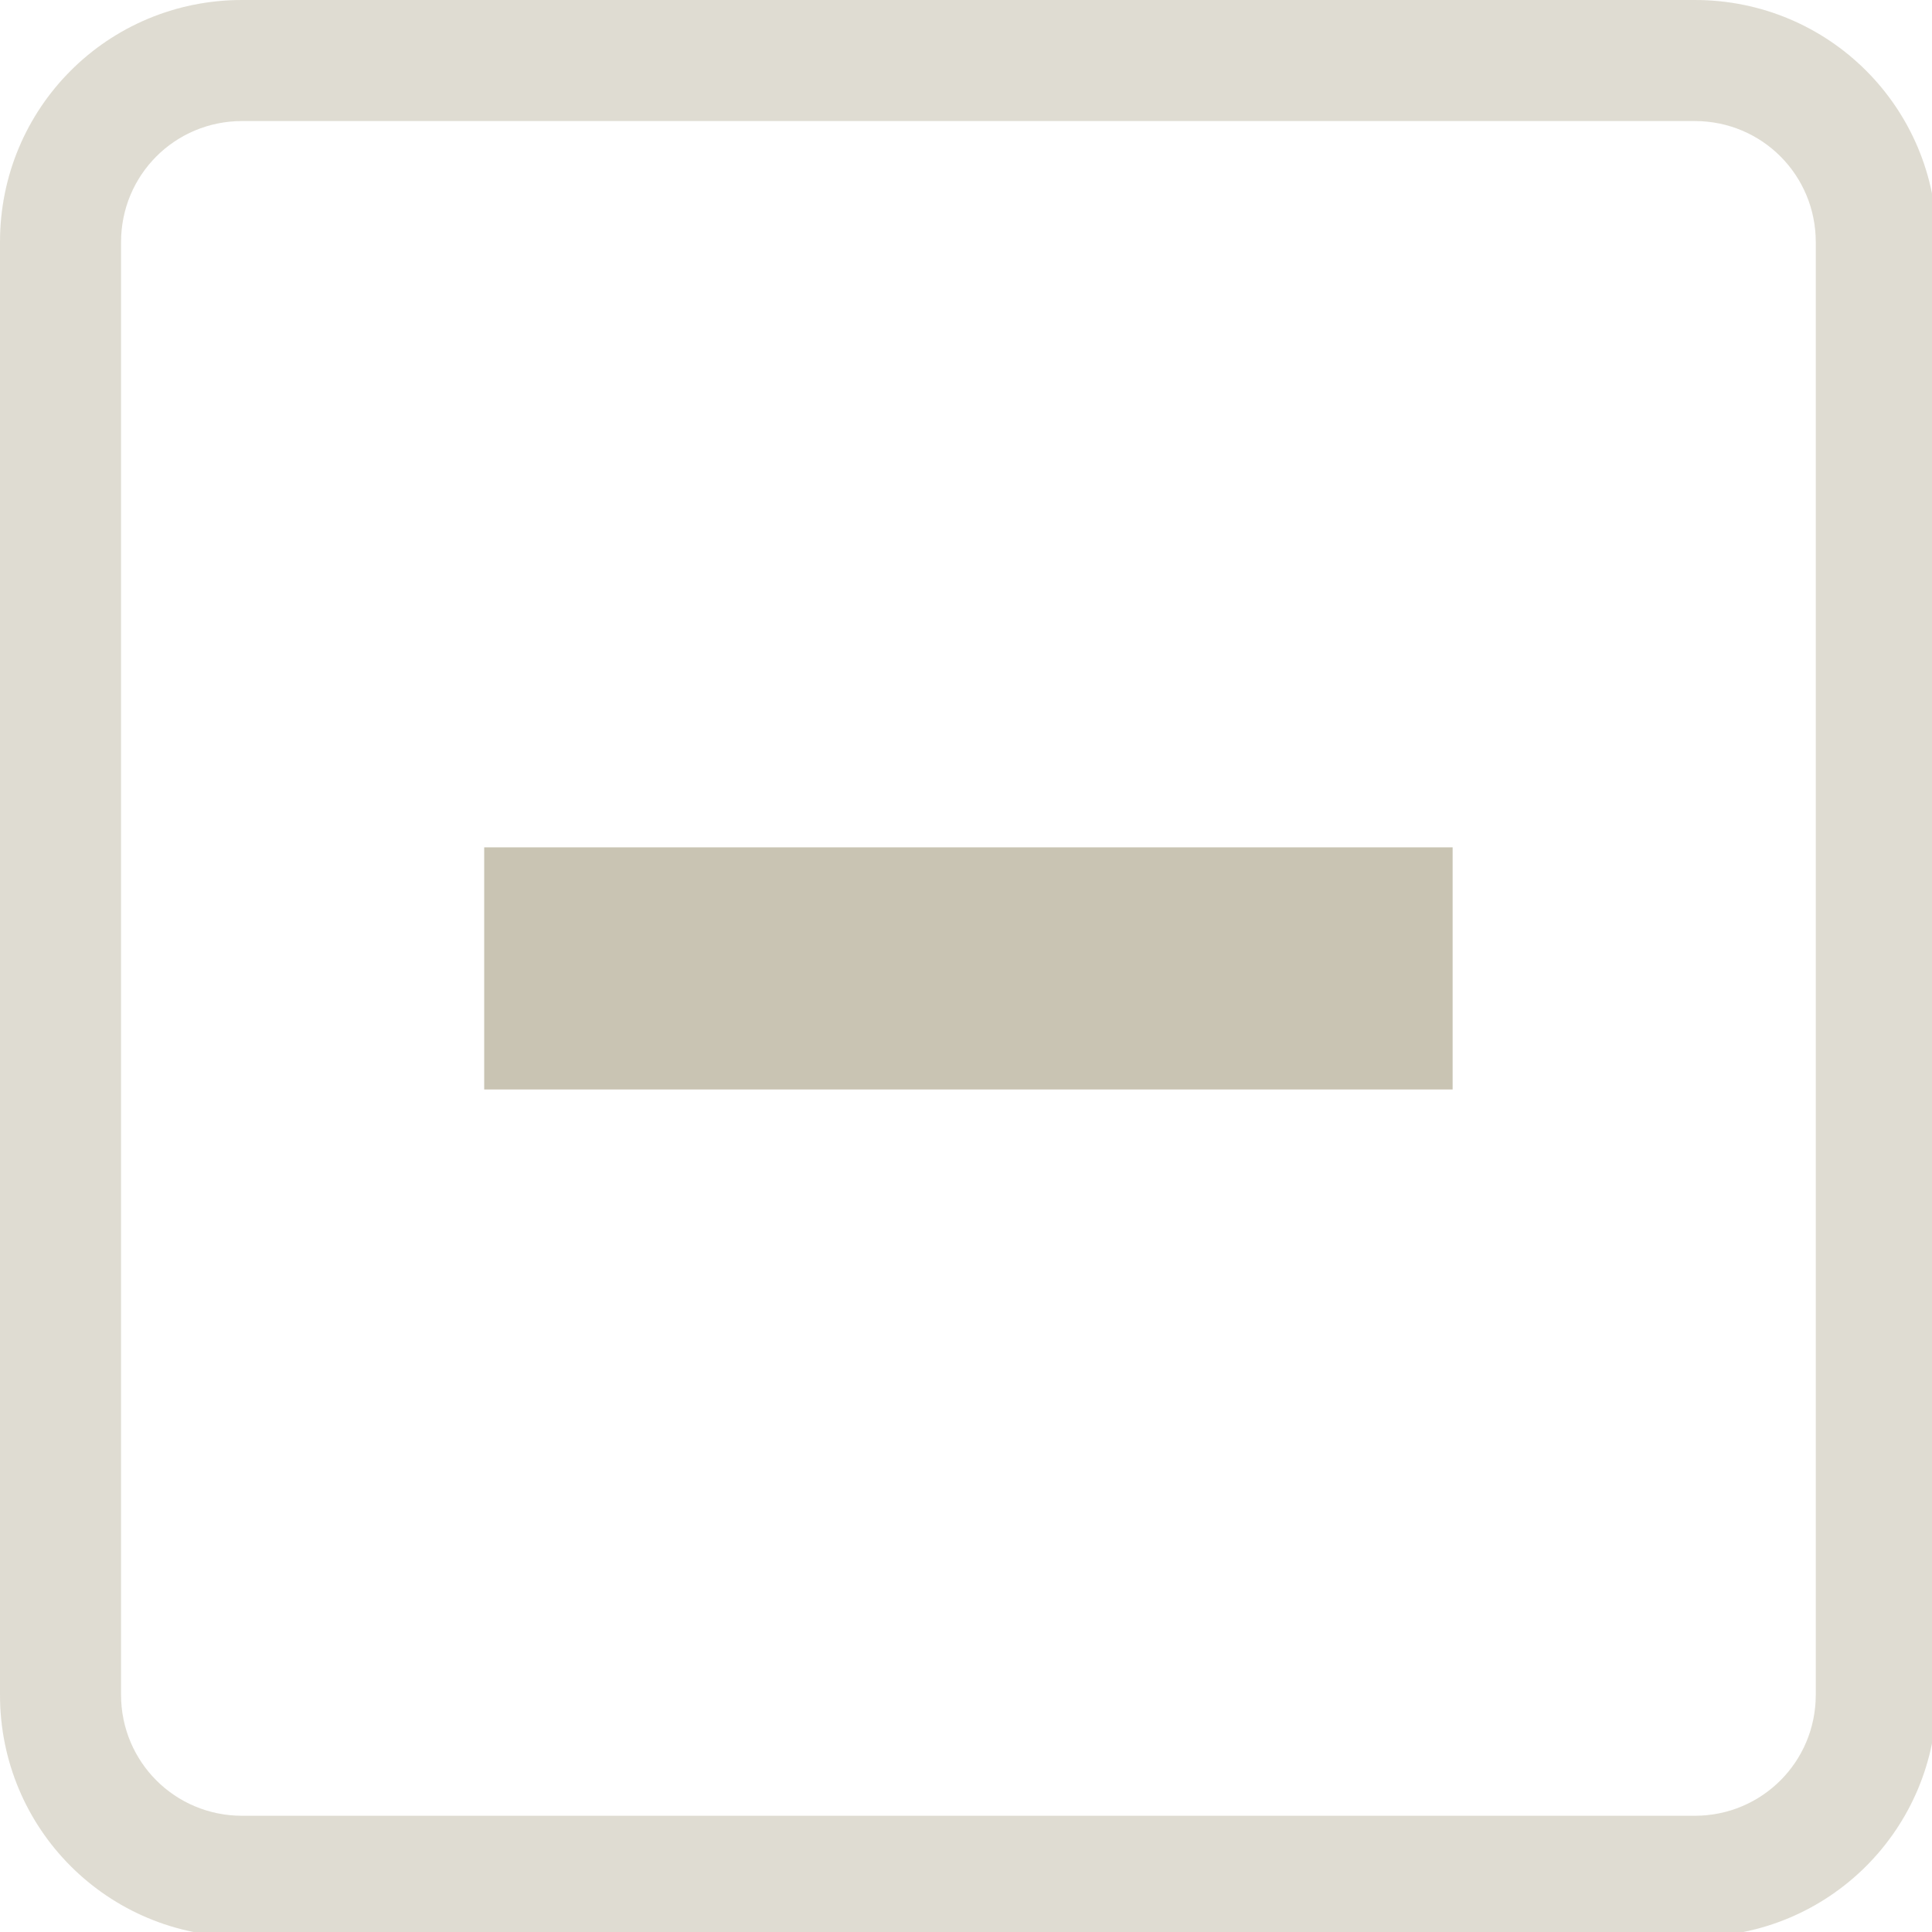
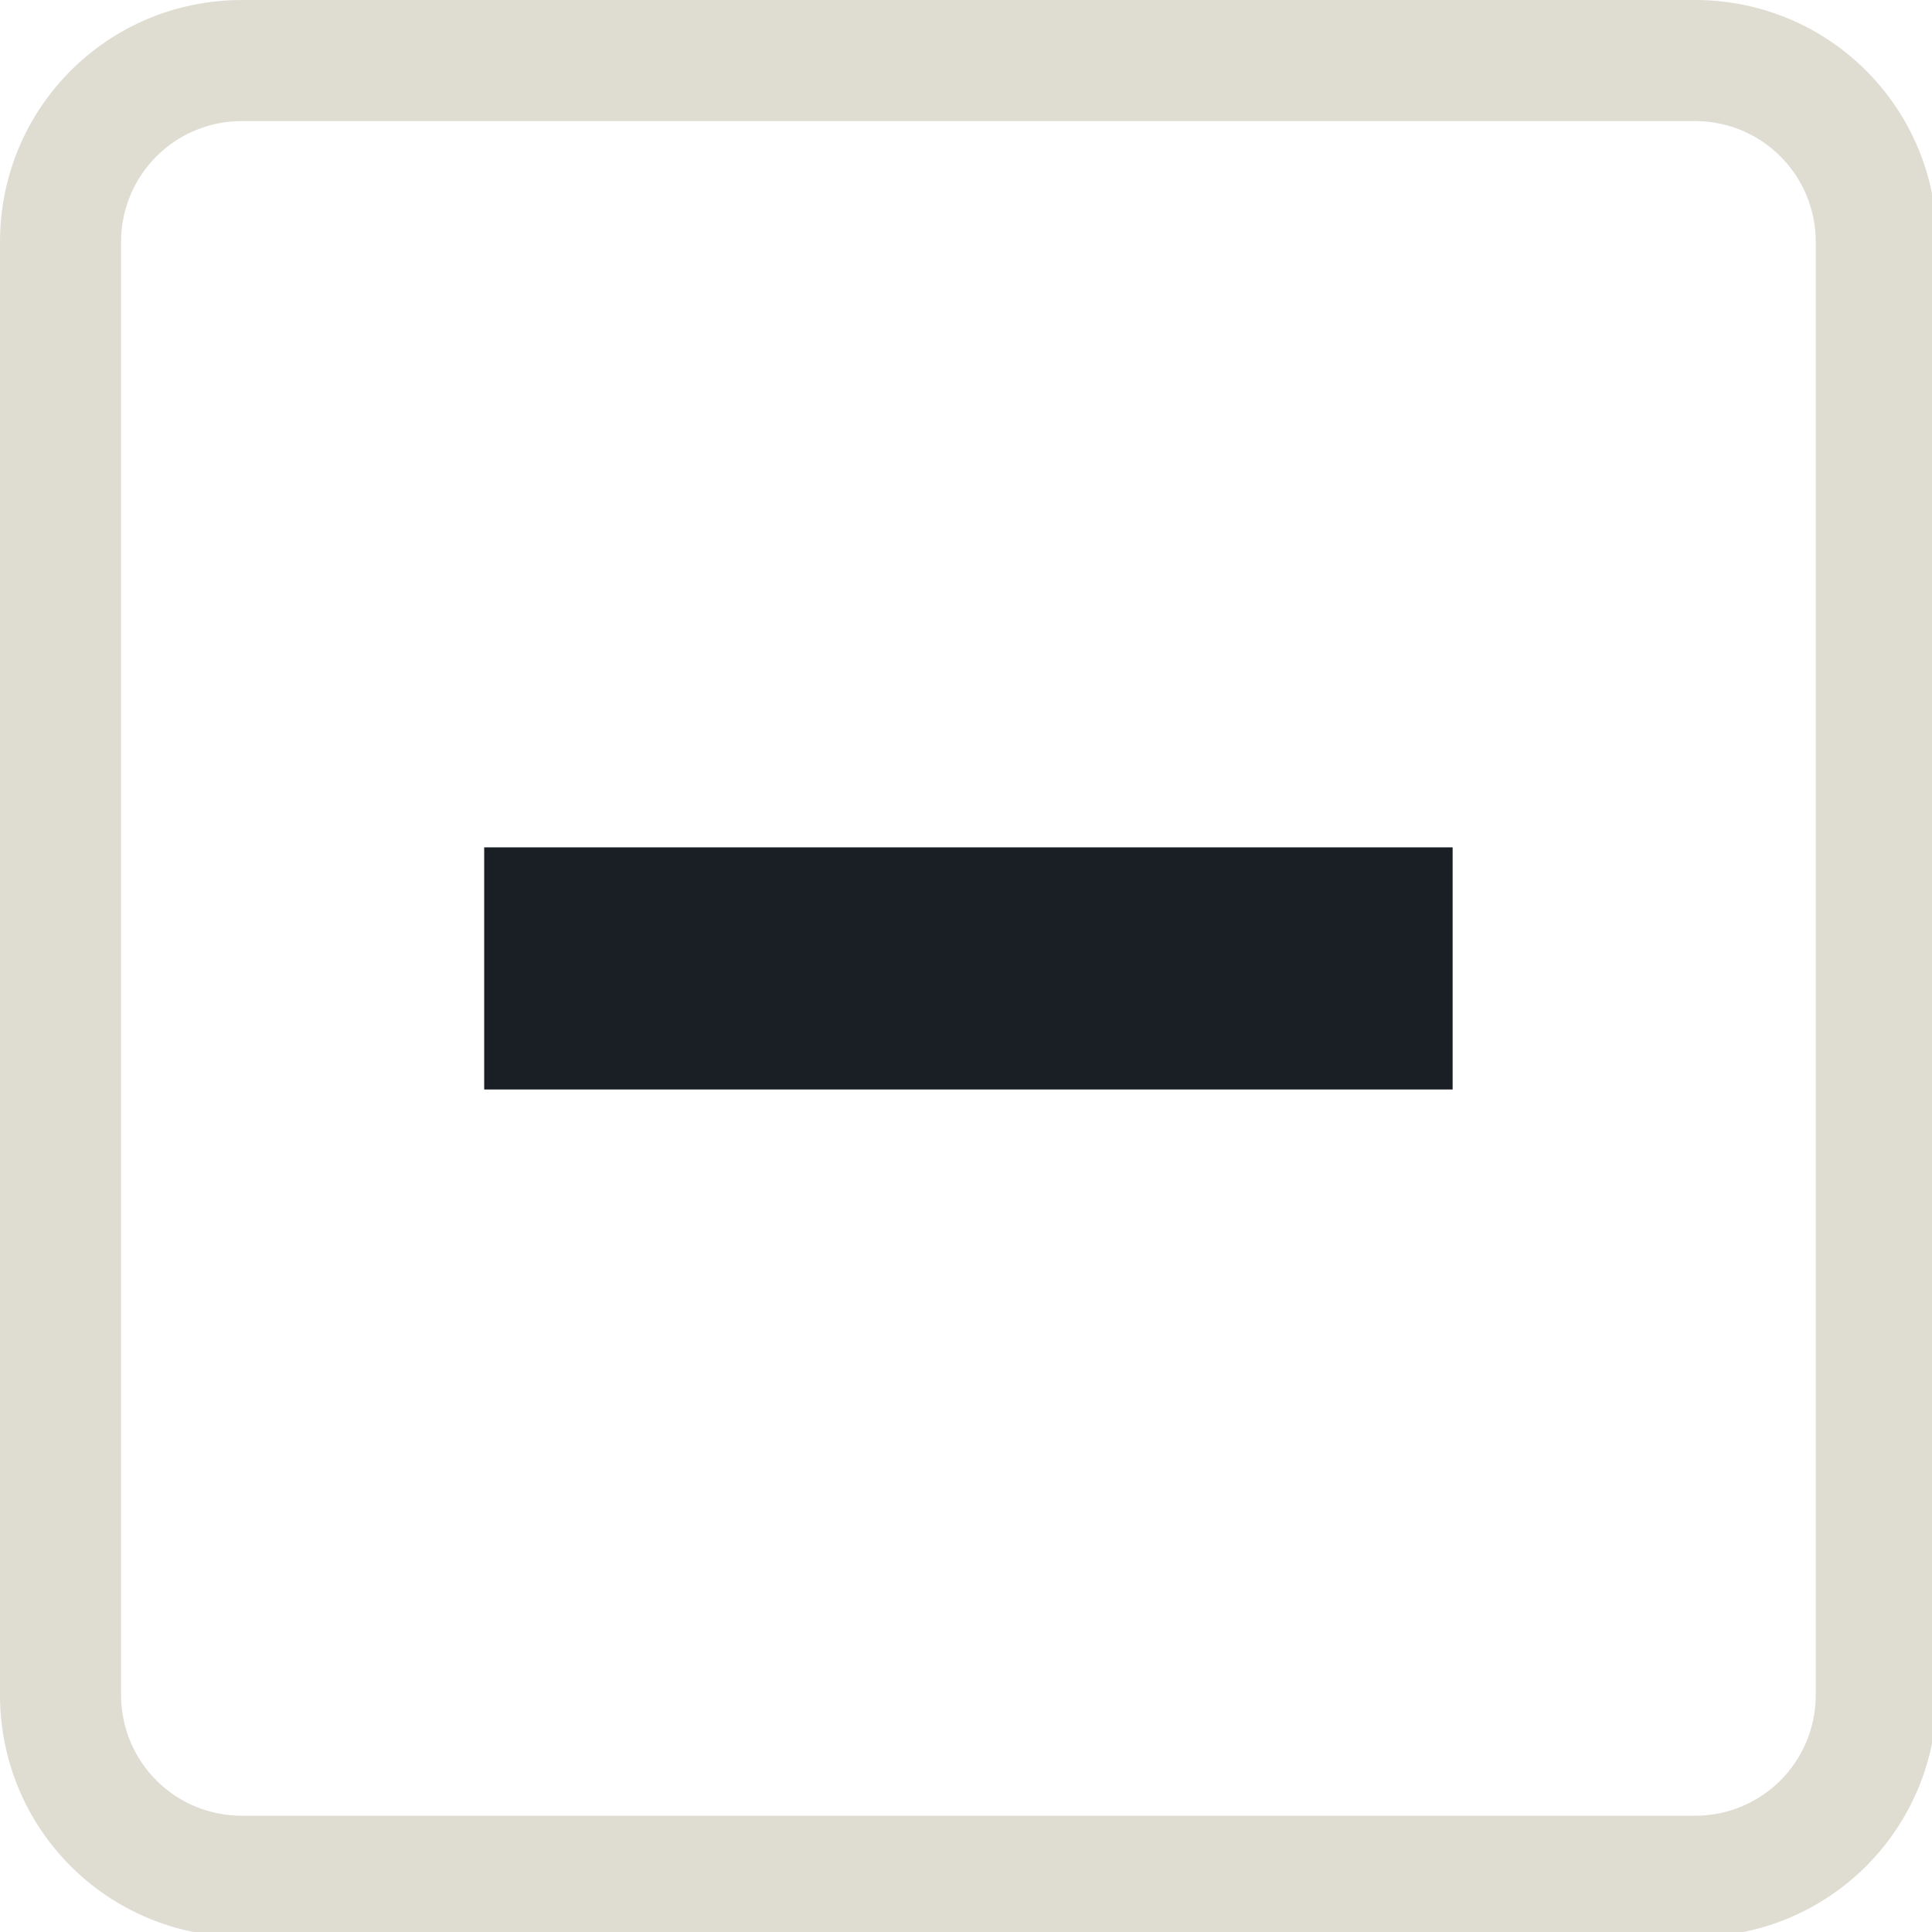
<svg xmlns="http://www.w3.org/2000/svg" width="133pt" height="133pt" viewBox="0 0 133 133" version="1.1">
  <g id="surface1">
    <path style=" stroke:none;fill-rule:nonzero;fill:#c9c4b3;fill-opacity:0.5;" d="M 16.668 0 C 7.422 0 0 7.422 0 16.668 L 0 116.668 C 0 125.91 7.422 133.332 16.668 133.332 L 116.668 133.332 C 125.91 133.332 133.332 125.91 133.332 116.668 L 133.332 16.668 C 133.332 7.422 125.91 0 116.668 0 Z M 16.668 8.332 L 116.668 8.332 C 121.289 8.332 125 12.043 125 16.668 L 125 116.668 C 125 121.289 121.289 125 116.668 125 L 16.668 125 C 12.043 125 8.332 121.289 8.332 116.668 L 8.332 16.668 C 8.332 12.043 12.043 8.332 16.668 8.332 Z M 16.668 8.332 " />
    <path style=" stroke:none;fill-rule:nonzero;fill:#c9c4b3;fill-opacity:0.15;" d="M 16.668 0 C 7.422 0 0 7.422 0 16.668 L 0 116.668 C 0 125.91 7.422 133.332 16.668 133.332 L 116.668 133.332 C 125.91 133.332 133.332 125.91 133.332 116.668 L 133.332 16.668 C 133.332 7.422 125.91 0 116.668 0 Z M 16.668 8.332 L 116.668 8.332 C 121.289 8.332 125 12.043 125 16.668 L 125 116.668 C 125 121.289 121.289 125 116.668 125 L 16.668 125 C 12.043 125 8.332 121.289 8.332 116.668 L 8.332 16.668 C 8.332 12.043 12.043 8.332 16.668 8.332 Z M 16.668 8.332 " />
-     <path style=" stroke:none;fill-rule:nonzero;fill:#c9c4b3;fill-opacity:1;" d="M 33.332 58.332 L 100 58.332 L 100 75 L 33.332 75 Z M 33.332 58.332 " />
+     <path style=" stroke:none;fill-rule:nonzero;fill:#191f24;fill-opacity:1;" d="M 33.332 58.332 L 100 58.332 L 100 75 L 33.332 75 Z M 33.332 58.332 " />
  </g>
</svg>
